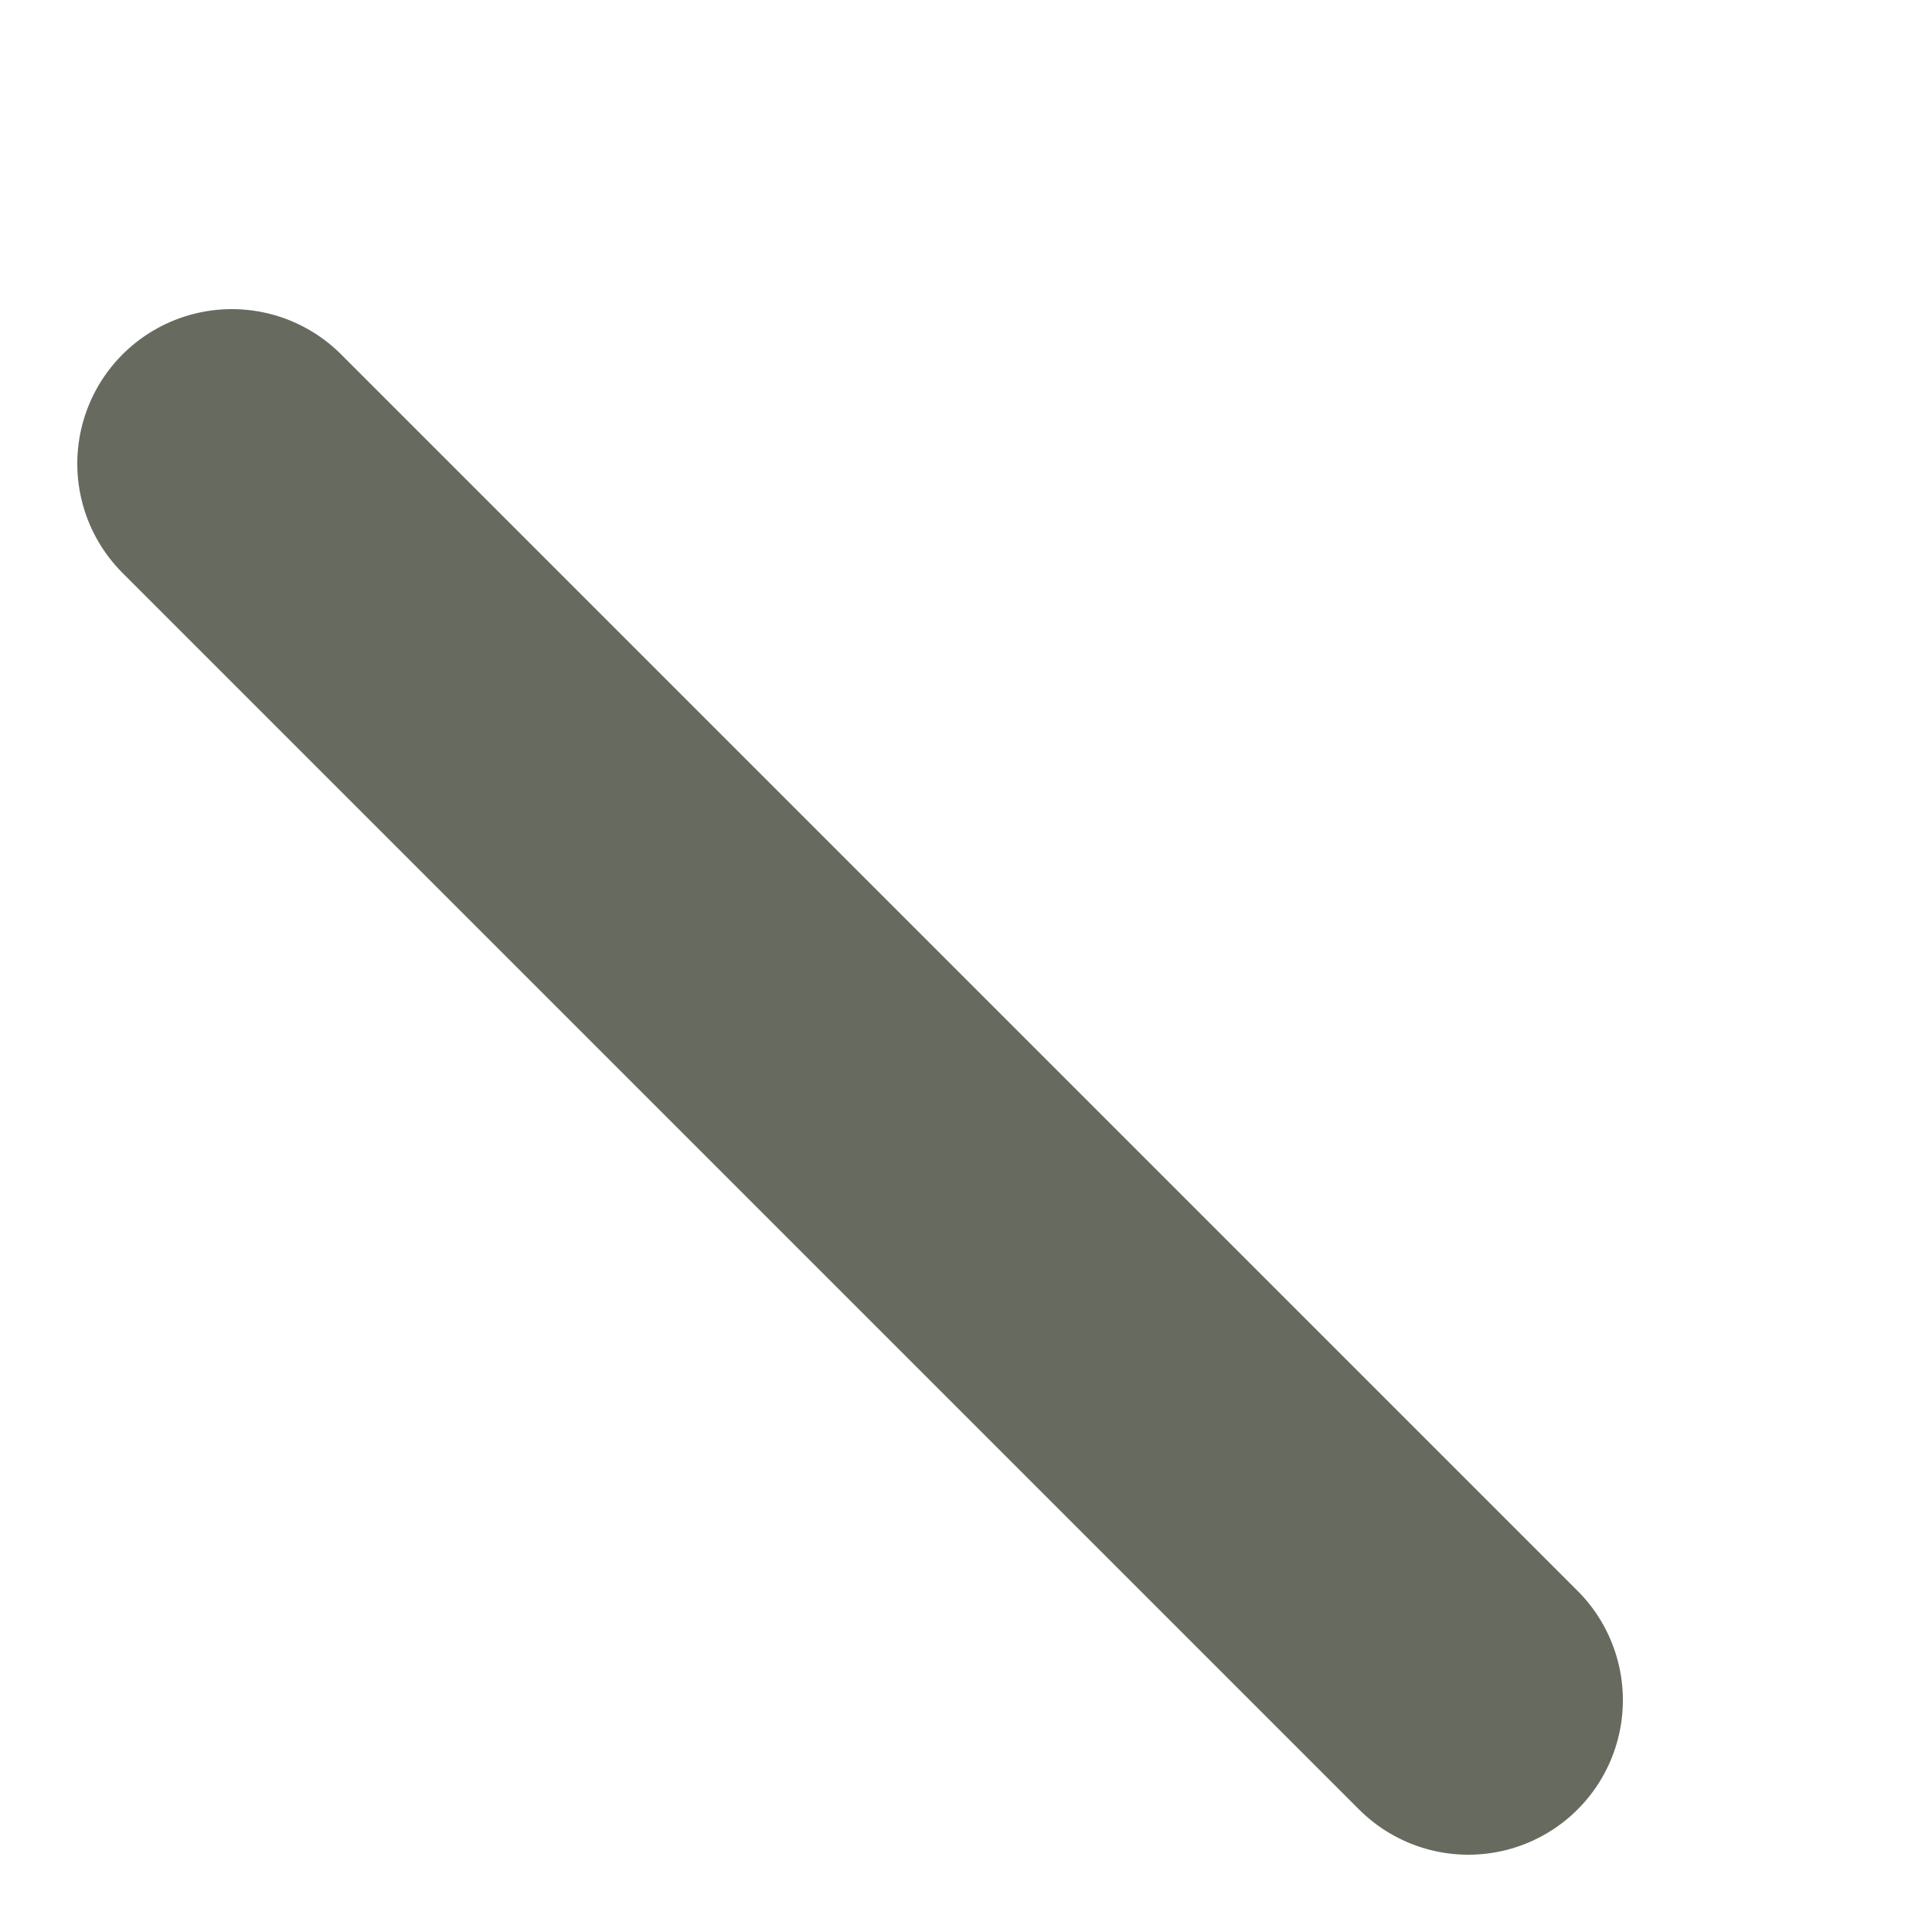
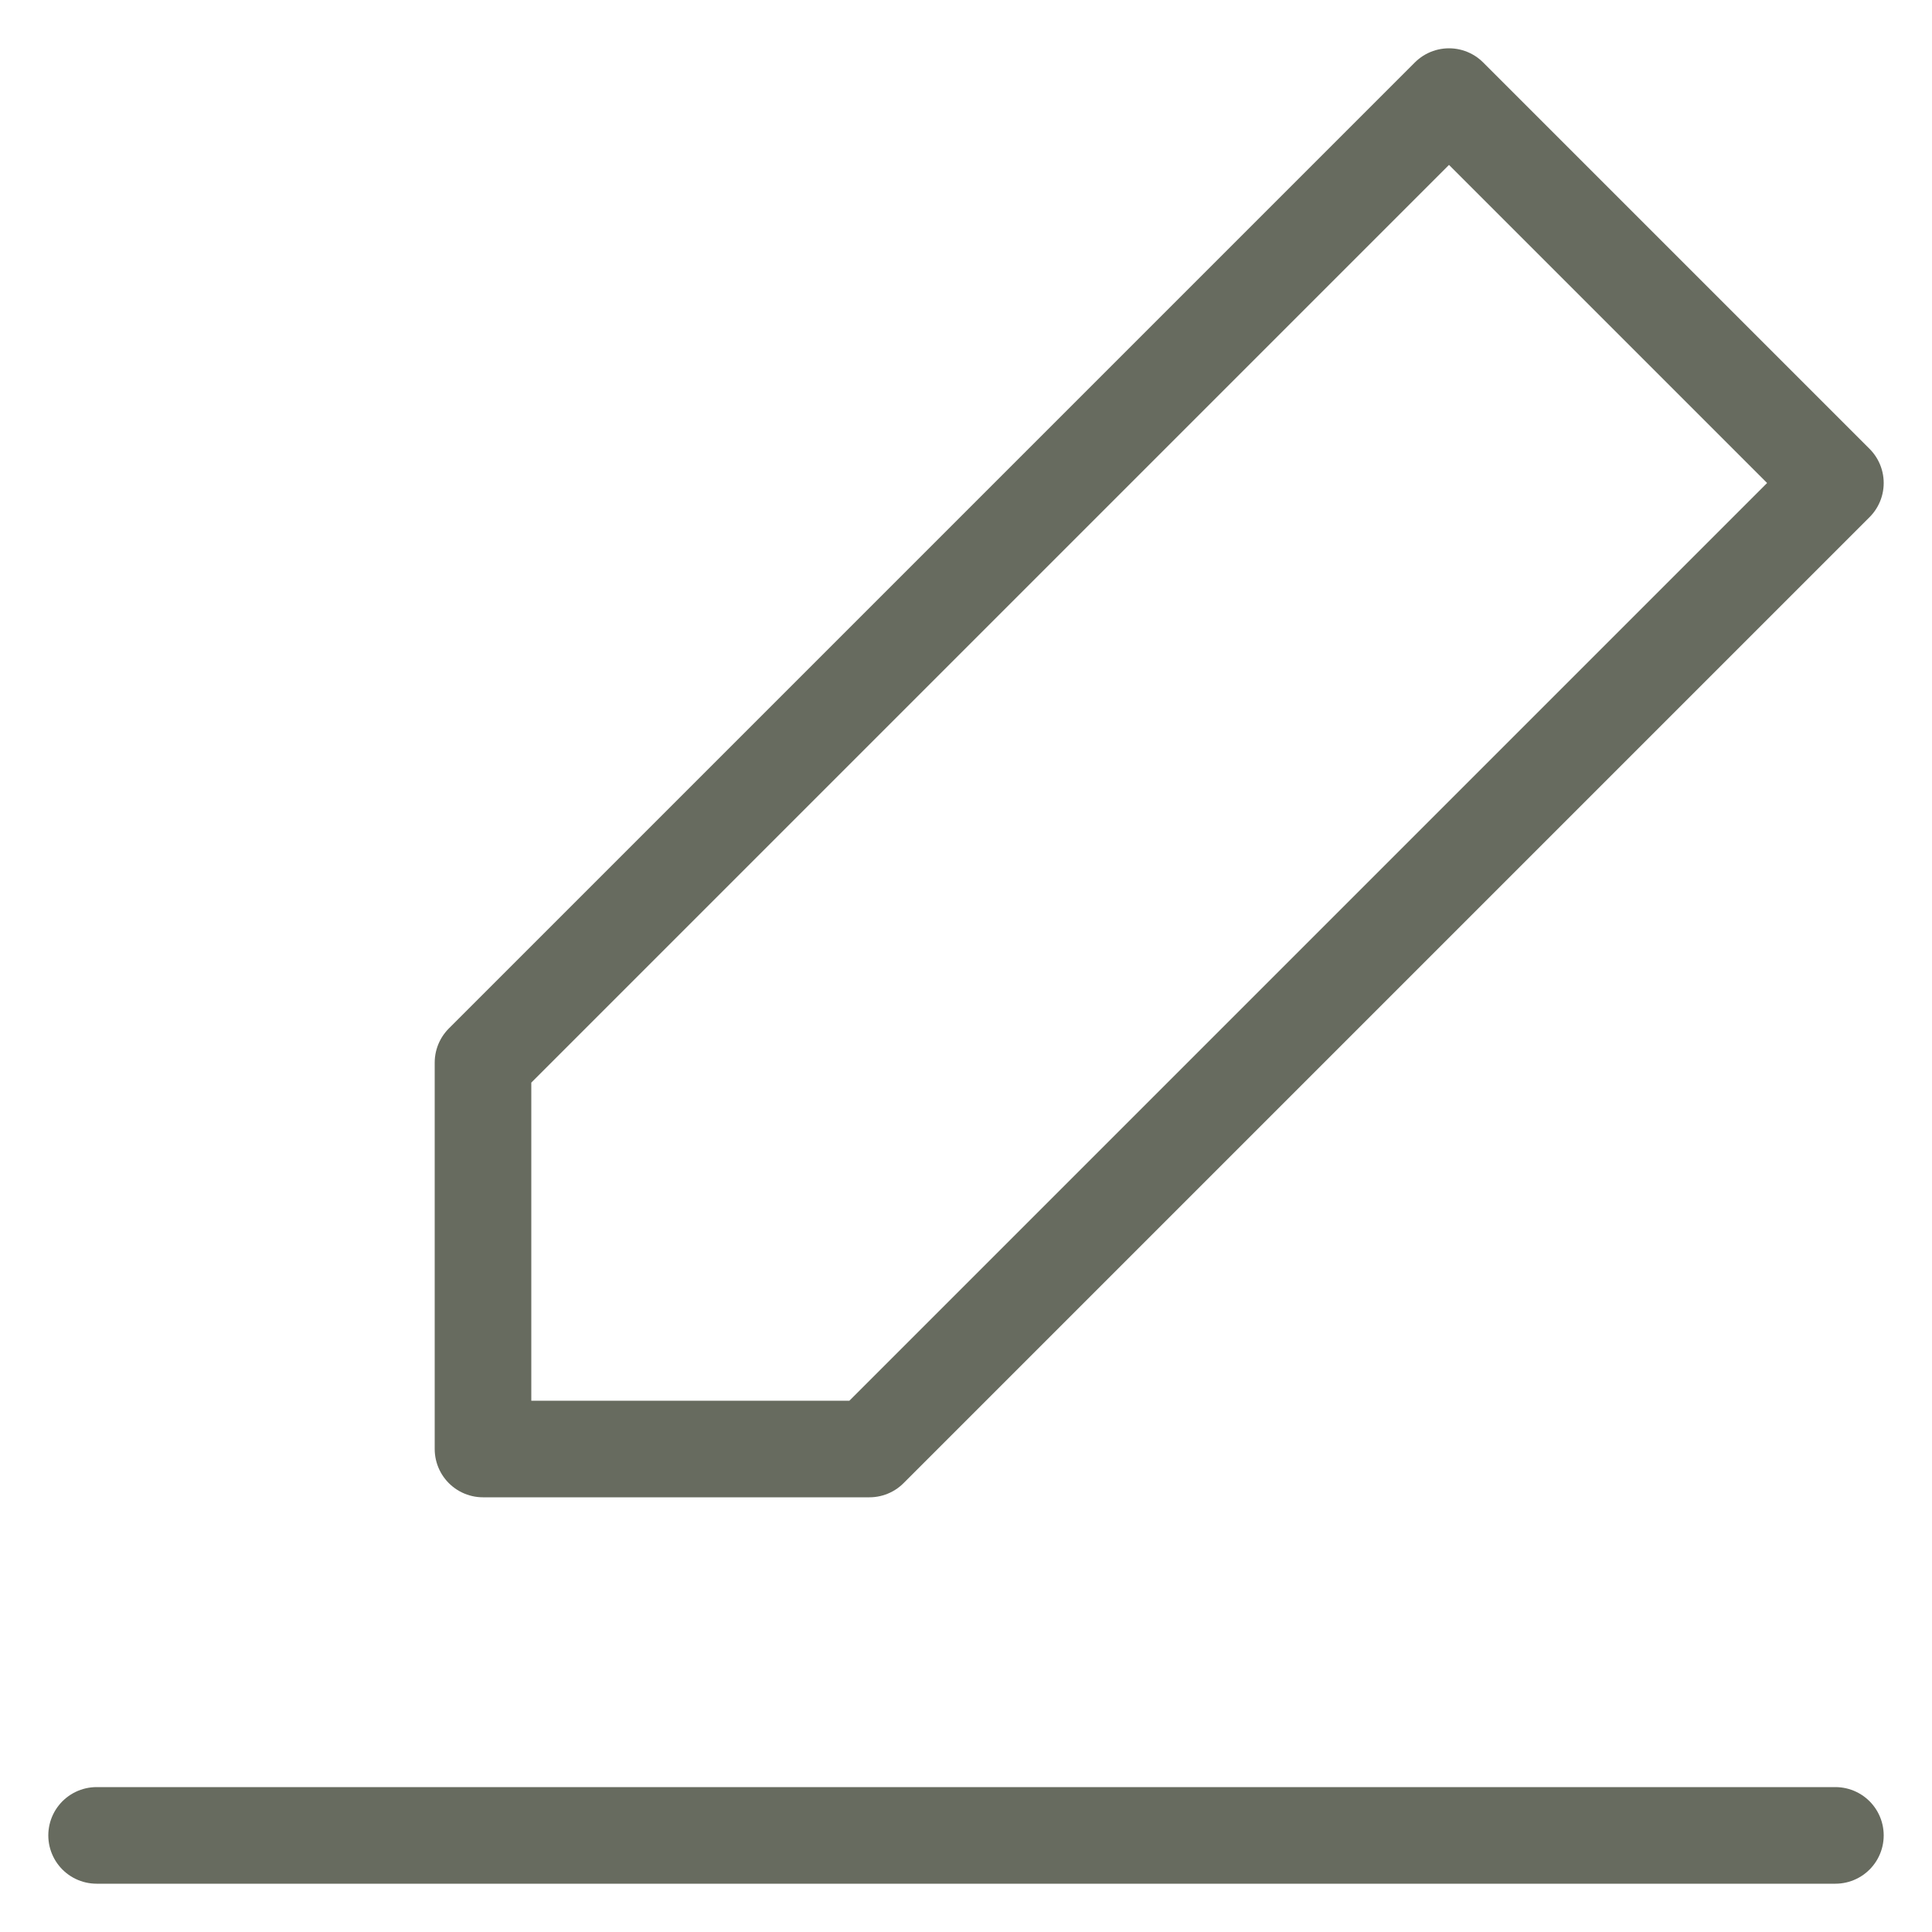
- <svg xmlns="http://www.w3.org/2000/svg" width="5" height="5" viewBox="0 0 5 5" fill="none">
-   <path d="M0.6 1.2L3.8 4.4" stroke="#676B5F" stroke-width="0.8" stroke-linecap="round" stroke-linejoin="round" />
+ <svg xmlns="http://www.w3.org/2000/svg" width="16" height="16" viewBox="0 0 16 16" fill="none">
+   <path d="M0.8 15.2H15.2" stroke="#676B5F" stroke-width="0.8" stroke-linecap="round" stroke-linejoin="round" />
+   <path d="M4 12V8.8L12 0.8L15.2 4L7.2 12H4Z" stroke="#676B5F" stroke-width="0.8" stroke-linecap="round" stroke-linejoin="round" />
</svg>
